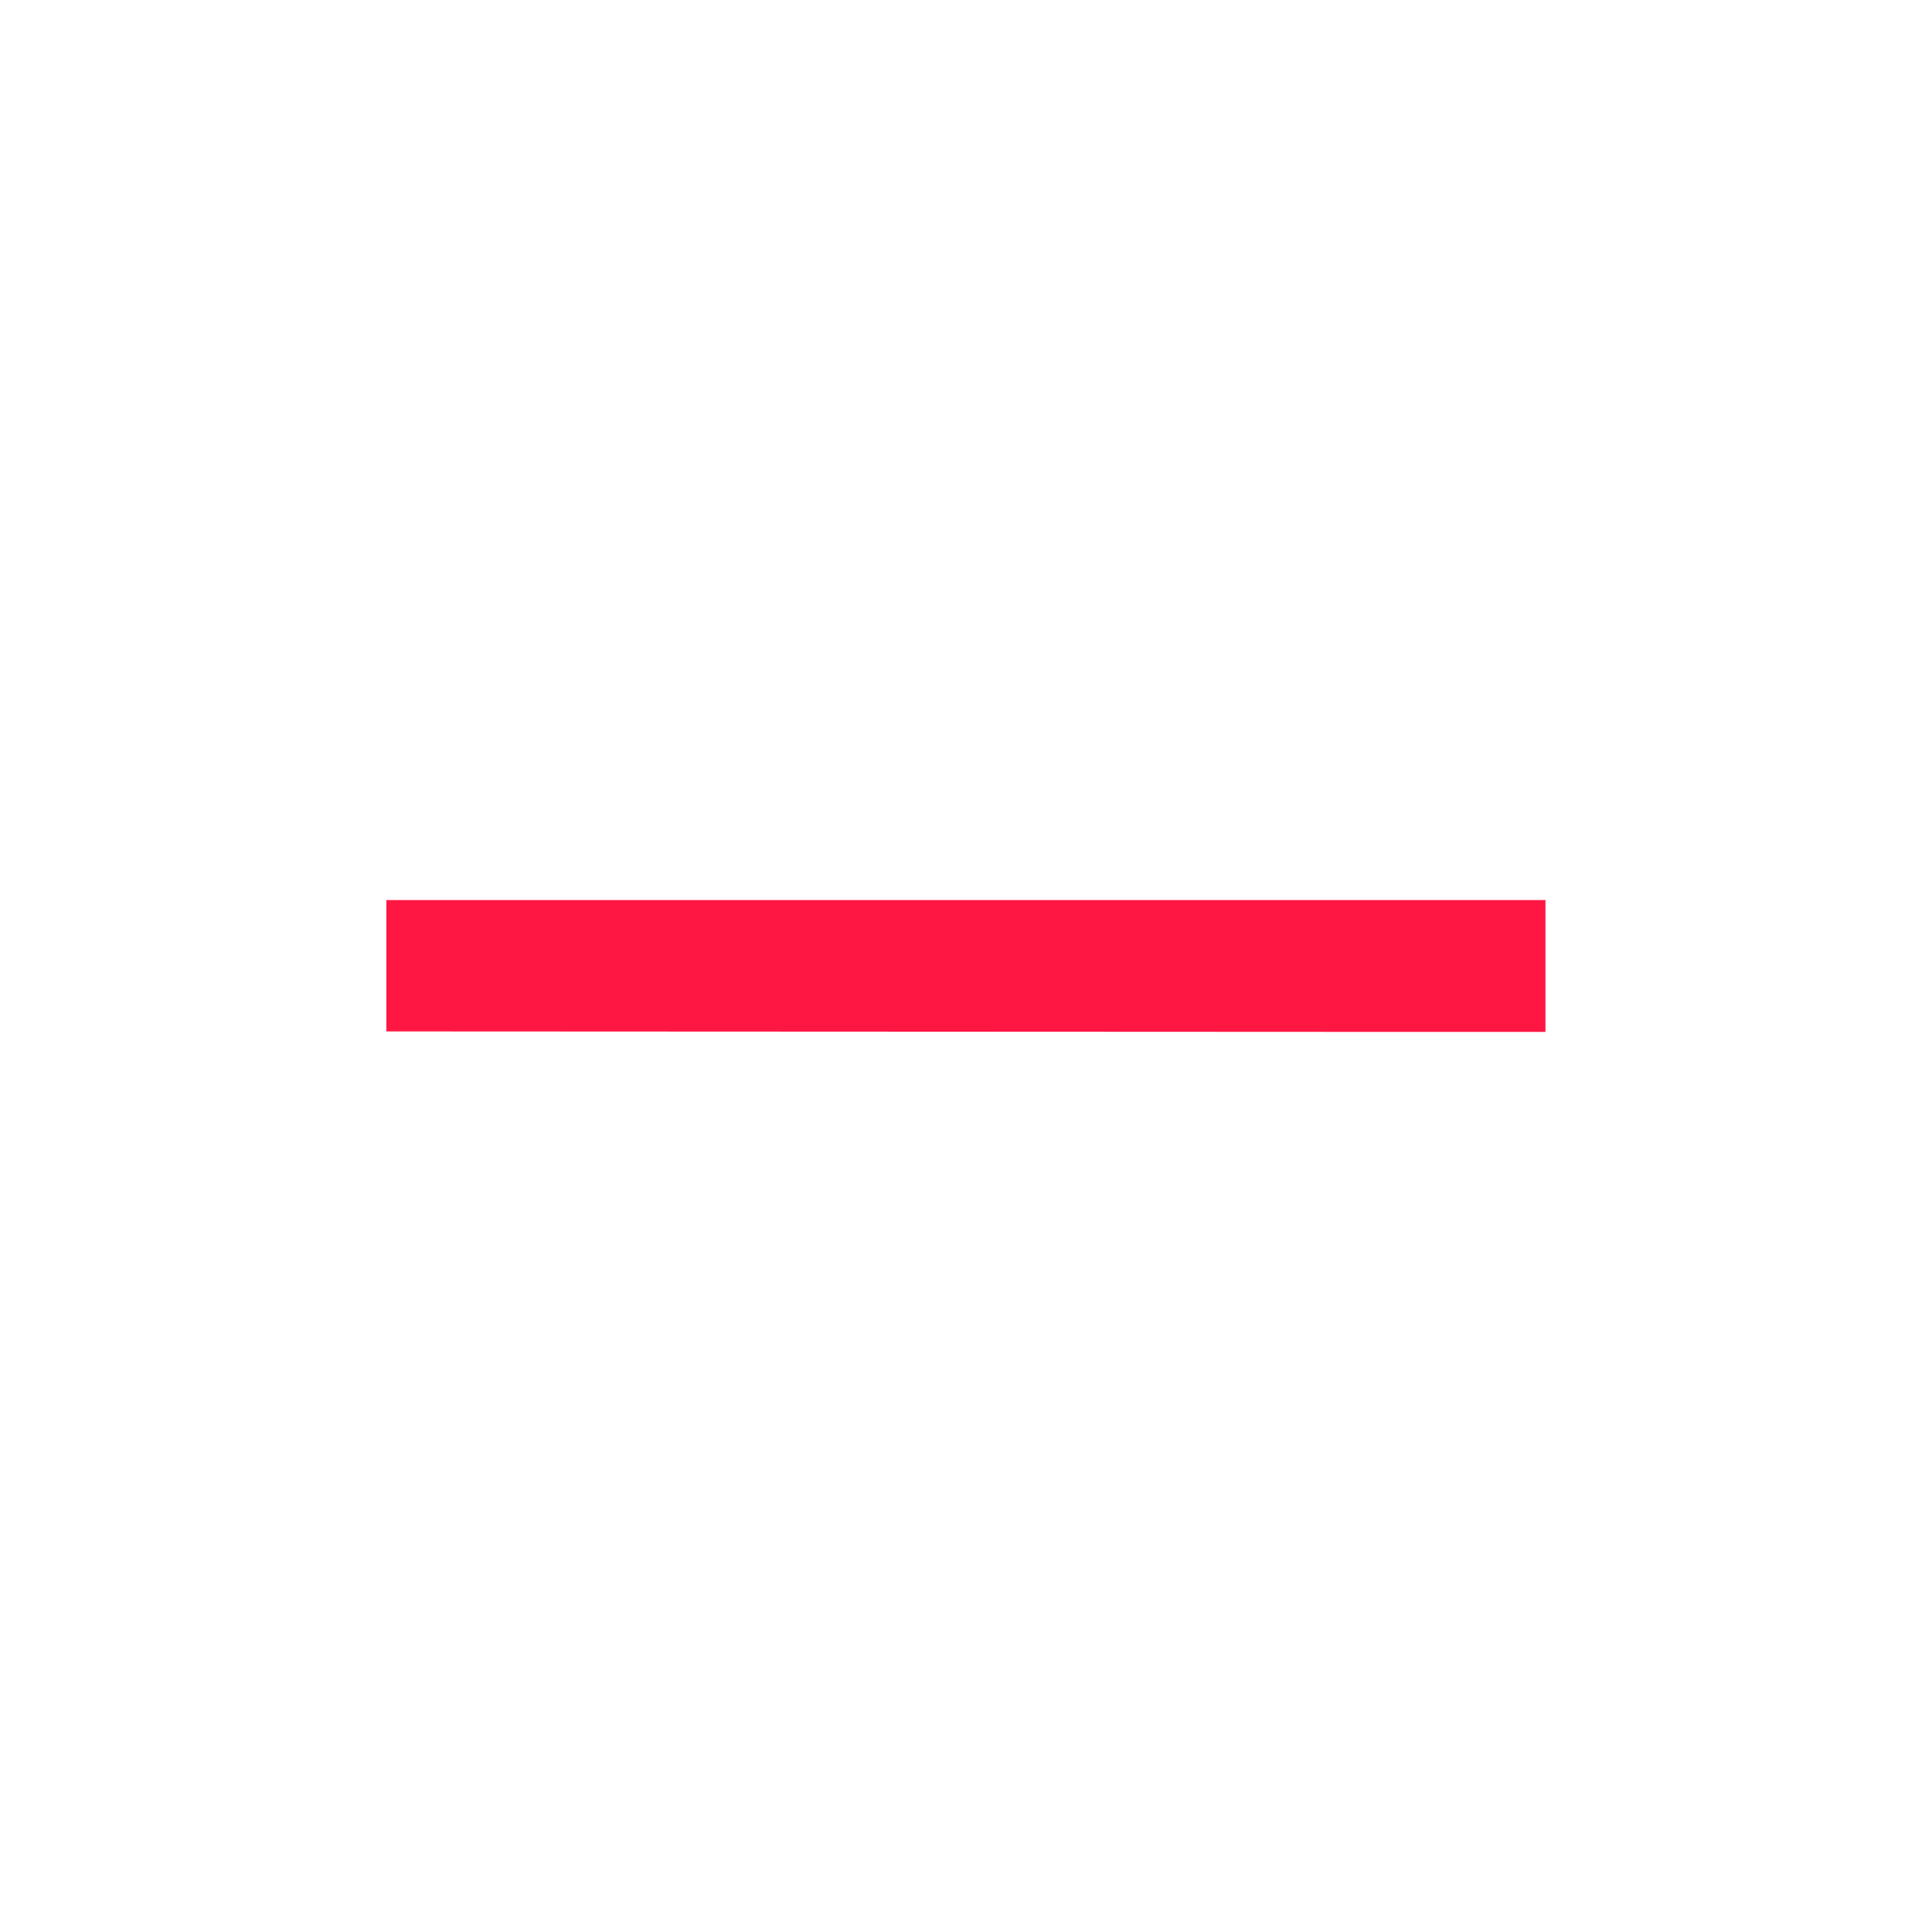
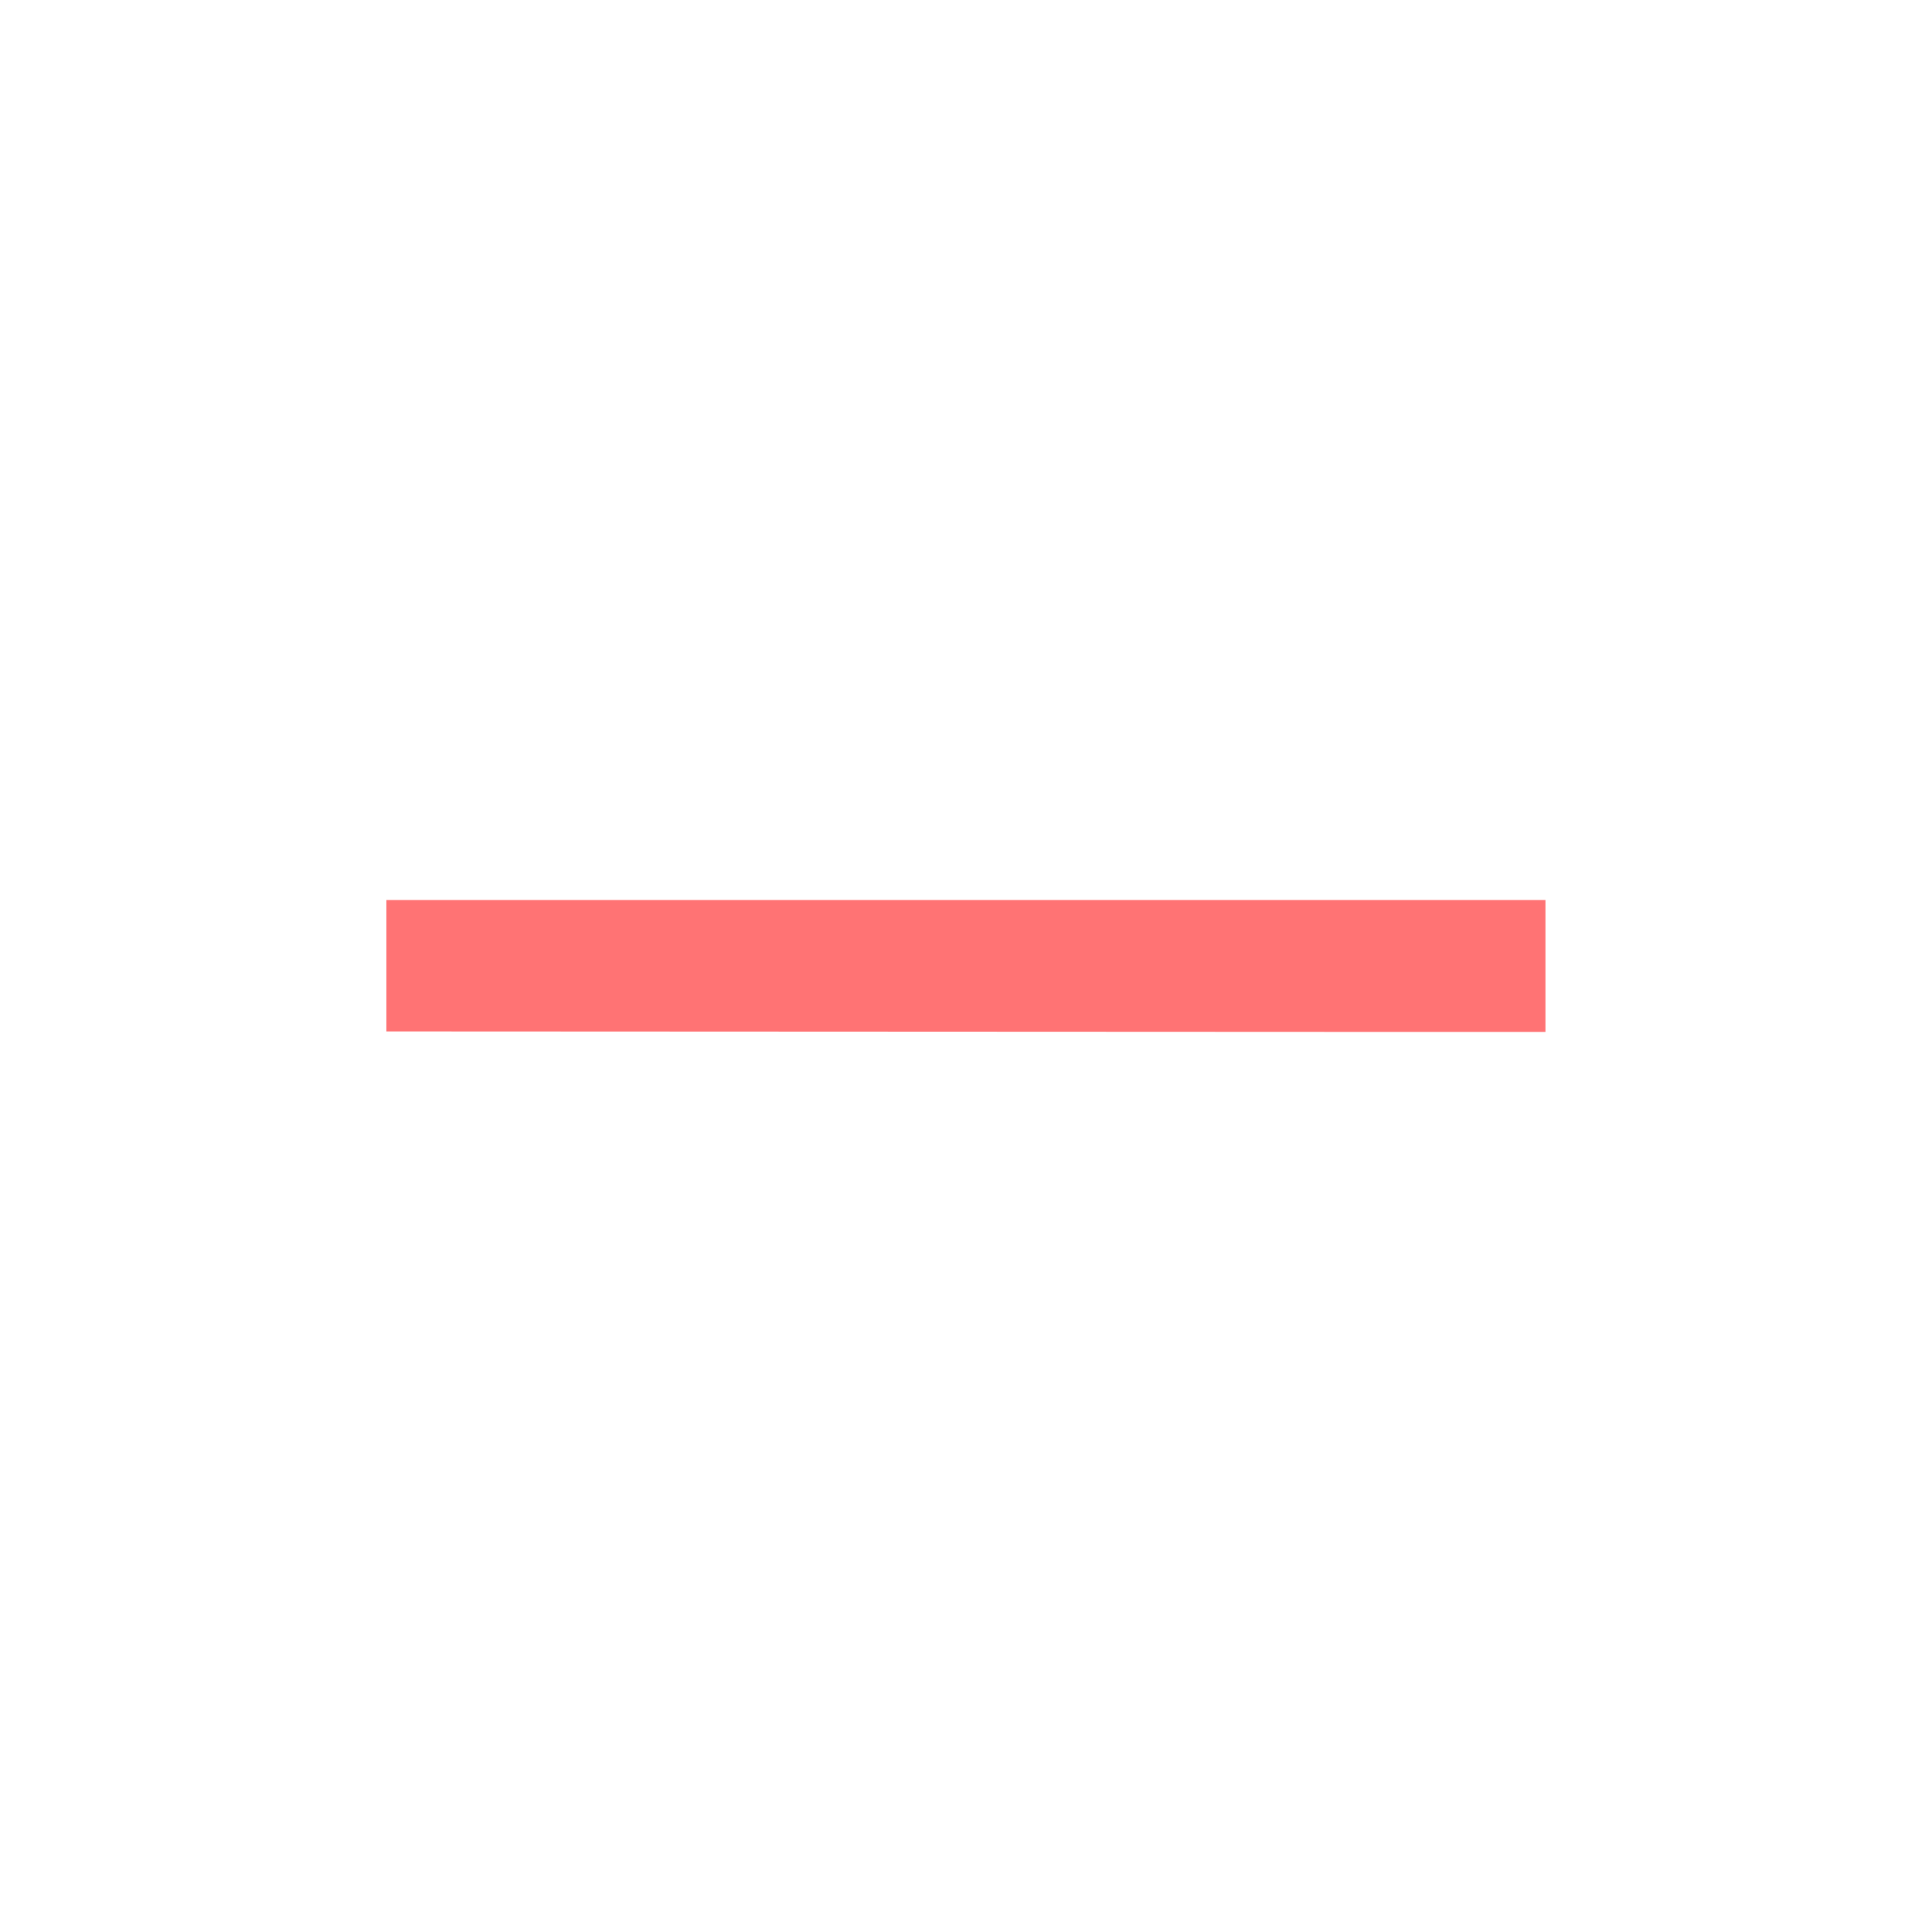
<svg xmlns="http://www.w3.org/2000/svg" width="20" height="20" viewBox="0 0 5.292 5.292" version="1.1" id="svg8">
  <defs id="defs2" />
  <g id="layer1" transform="translate(0,-291.7083)">
    <g id="g847" transform="matrix(0.05207439,0,0,0.05207453,-0.9012516,282.412)">
      <g id="g851">
        <g id="g1059" transform="matrix(1.998622,0,0,1.998619,17.32448,-313.5231)">
          <path style="opacity:1;fill:none;fill-opacity:0.494;stroke:#ffffff00;stroke-width:0.07;stroke-linecap:round;stroke-linejoin:round;stroke-miterlimit:4;stroke-dasharray:none;stroke-dashoffset:0;stroke-opacity:1;paint-order:stroke fill markers" d="M 25.4,271.6 -8.0000008e-7,246.2 H 50.8 Z" id="path883" />
          <path id="path880" d="m 25.4,271.6 25.4,25.4 H 0 Z" style="opacity:1;fill:none;fill-opacity:0.494;stroke:#ffffff00;stroke-width:0.07;stroke-linecap:round;stroke-linejoin:round;stroke-miterlimit:4;stroke-dasharray:none;stroke-dashoffset:0;stroke-opacity:1;paint-order:stroke fill markers" />
          <rect ry="5.053" y="253.849" x="7.649" height="35.529" width="35.529" id="rect870" style="opacity:1;fill:none;fill-opacity:0.494;stroke:#ffffff00;stroke-width:0.062;stroke-linecap:round;stroke-linejoin:round;stroke-miterlimit:4;stroke-dasharray:none;stroke-dashoffset:0;stroke-opacity:1;paint-order:stroke fill markers" />
          <circle r="25.397" cy="271.6" cx="25.4" id="path872" style="opacity:1;fill:none;fill-opacity:0.494;stroke:#ffffff00;stroke-width:0.076;stroke-linecap:round;stroke-linejoin:round;stroke-miterlimit:4;stroke-dasharray:none;stroke-dashoffset:0;stroke-opacity:1;paint-order:stroke fill markers" />
          <circle transform="rotate(-45)" cx="-174.09" cy="210.011" r="12.656" id="path876" style="opacity:1;fill:none;fill-opacity:0.494;stroke:#ffffff00;stroke-width:0.074;stroke-linecap:round;stroke-linejoin:round;stroke-miterlimit:4;stroke-dasharray:none;stroke-dashoffset:0;stroke-opacity:1;paint-order:stroke fill markers" />
          <path id="path904" d="m 25.4,271.6 -25.4,25.4 v -50.8 z" style="opacity:1;fill:none;fill-opacity:0.494;stroke:#ffffff00;stroke-width:0.07;stroke-linecap:round;stroke-linejoin:round;stroke-miterlimit:4;stroke-dasharray:none;stroke-dashoffset:0;stroke-opacity:1;paint-order:stroke fill markers" />
          <path style="opacity:1;fill:none;fill-opacity:0.494;stroke:#ffffff00;stroke-width:0.07;stroke-linecap:round;stroke-linejoin:round;stroke-miterlimit:4;stroke-dasharray:none;stroke-dashoffset:0;stroke-opacity:1;paint-order:stroke fill markers" d="m 25.4,271.6 25.4,-25.4 v 50.8 z" id="path906" />
          <rect ry="5.051" y="256.393" x="2.566" height="30.44" width="45.694" id="rect837" style="opacity:1;fill:none;fill-opacity:0.494;stroke:#ffffff00;stroke-width:0.066;stroke-linecap:round;stroke-linejoin:round;stroke-miterlimit:4;stroke-dasharray:none;stroke-dashoffset:0;stroke-opacity:1;paint-order:stroke fill markers" />
          <rect style="opacity:1;fill:none;fill-opacity:0.494;stroke:#ffffff00;stroke-width:0.066;stroke-linecap:round;stroke-linejoin:round;stroke-miterlimit:4;stroke-dasharray:none;stroke-dashoffset:0;stroke-opacity:1;paint-order:stroke fill markers" id="rect831" width="45.694" height="30.441" x="248.766" y="-40.633" ry="5.051" transform="rotate(90)" />
        </g>
      </g>
    </g>
    <path style="opacity:1;fill:#ffc107;fill-opacity:1;stroke:none;stroke-width:0.386;stroke-miterlimit:4;stroke-dasharray:none;stroke-opacity:1" d="m 50.206,401.677 c 110.217,0.713 55.109,0.356 0,0 z" id="rect997" />
    <g style="fill:#4caf50" id="g858" transform="matrix(0.2645833,0,0,0.2645833,-6.085416,290.1209)">
      <g id="g860" transform="matrix(1.036501,0,0,1,-8.241024,-15.00241)">
-         <path d="m 44.212,31.685 h 1.365 V 30.32 H 34 v 1.36 z" id="path846" style="fill:#ff1744;stroke-width:0.682" />
+         <path d="m 44.212,31.685 h 1.365 V 30.32 H 34 v 1.36 z" id="path846" style="fill:#ff7374;stroke-width:0.682" />
      </g>
    </g>
  </g>
</svg>
